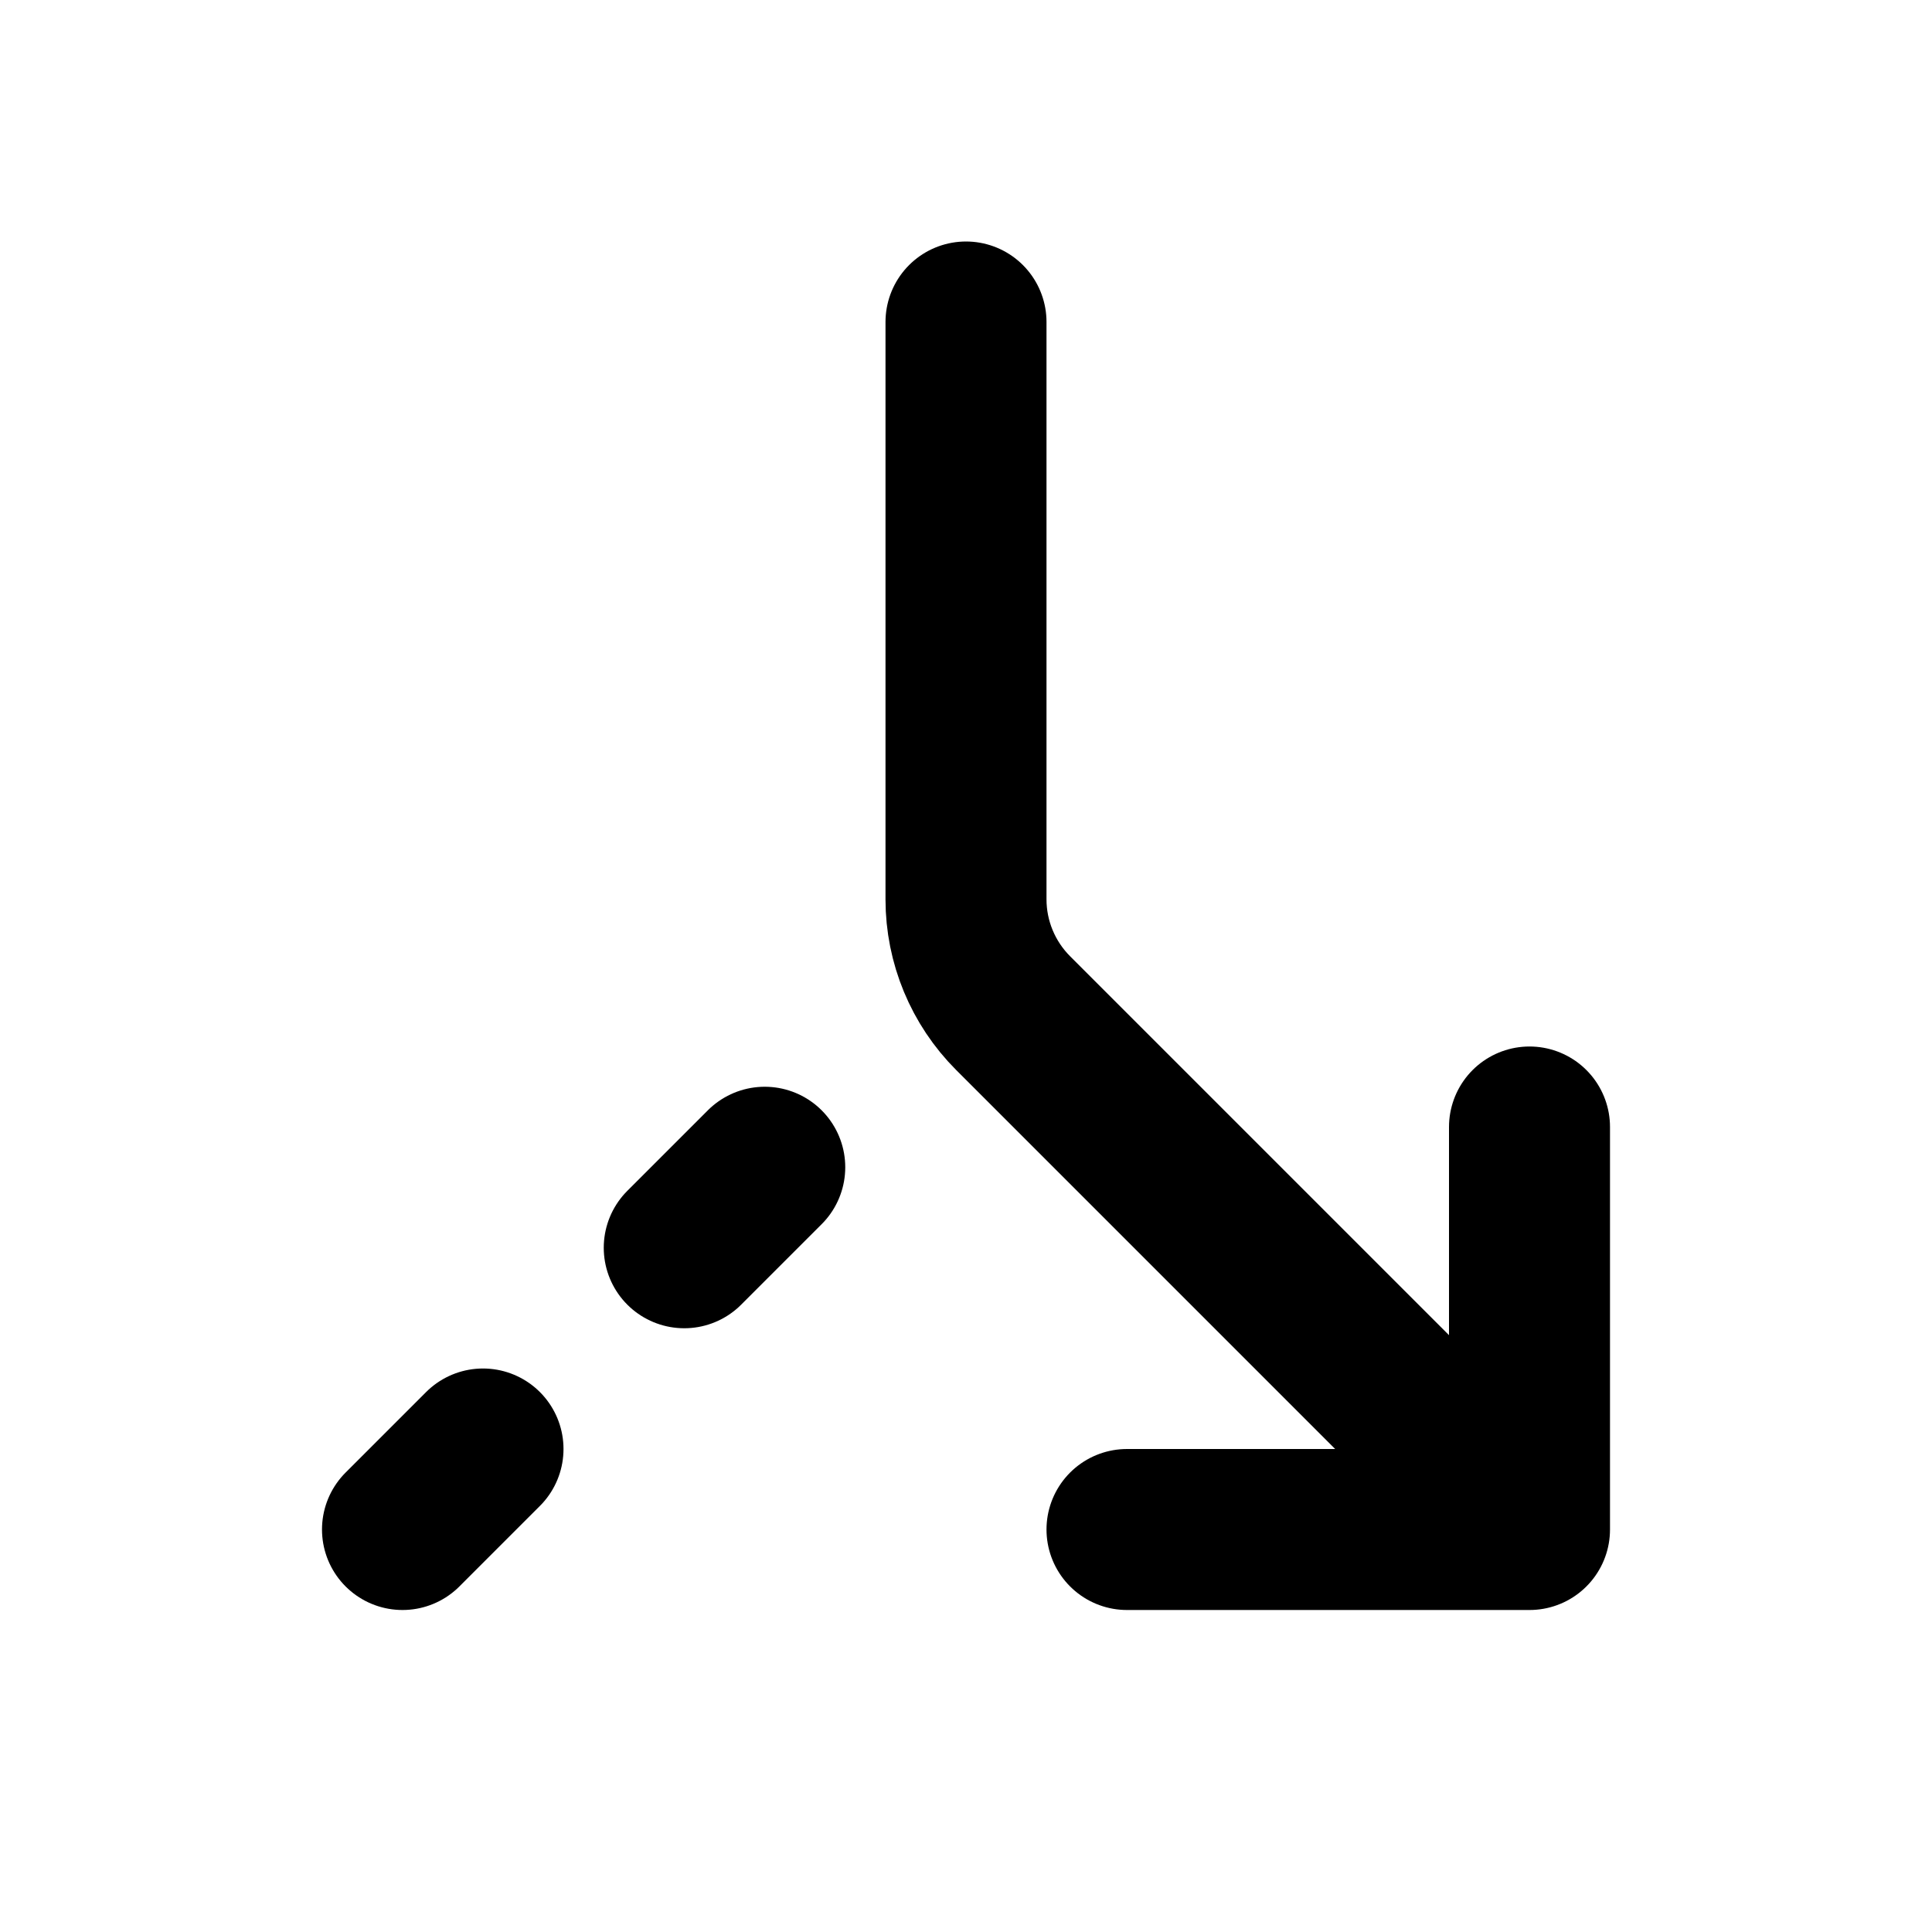
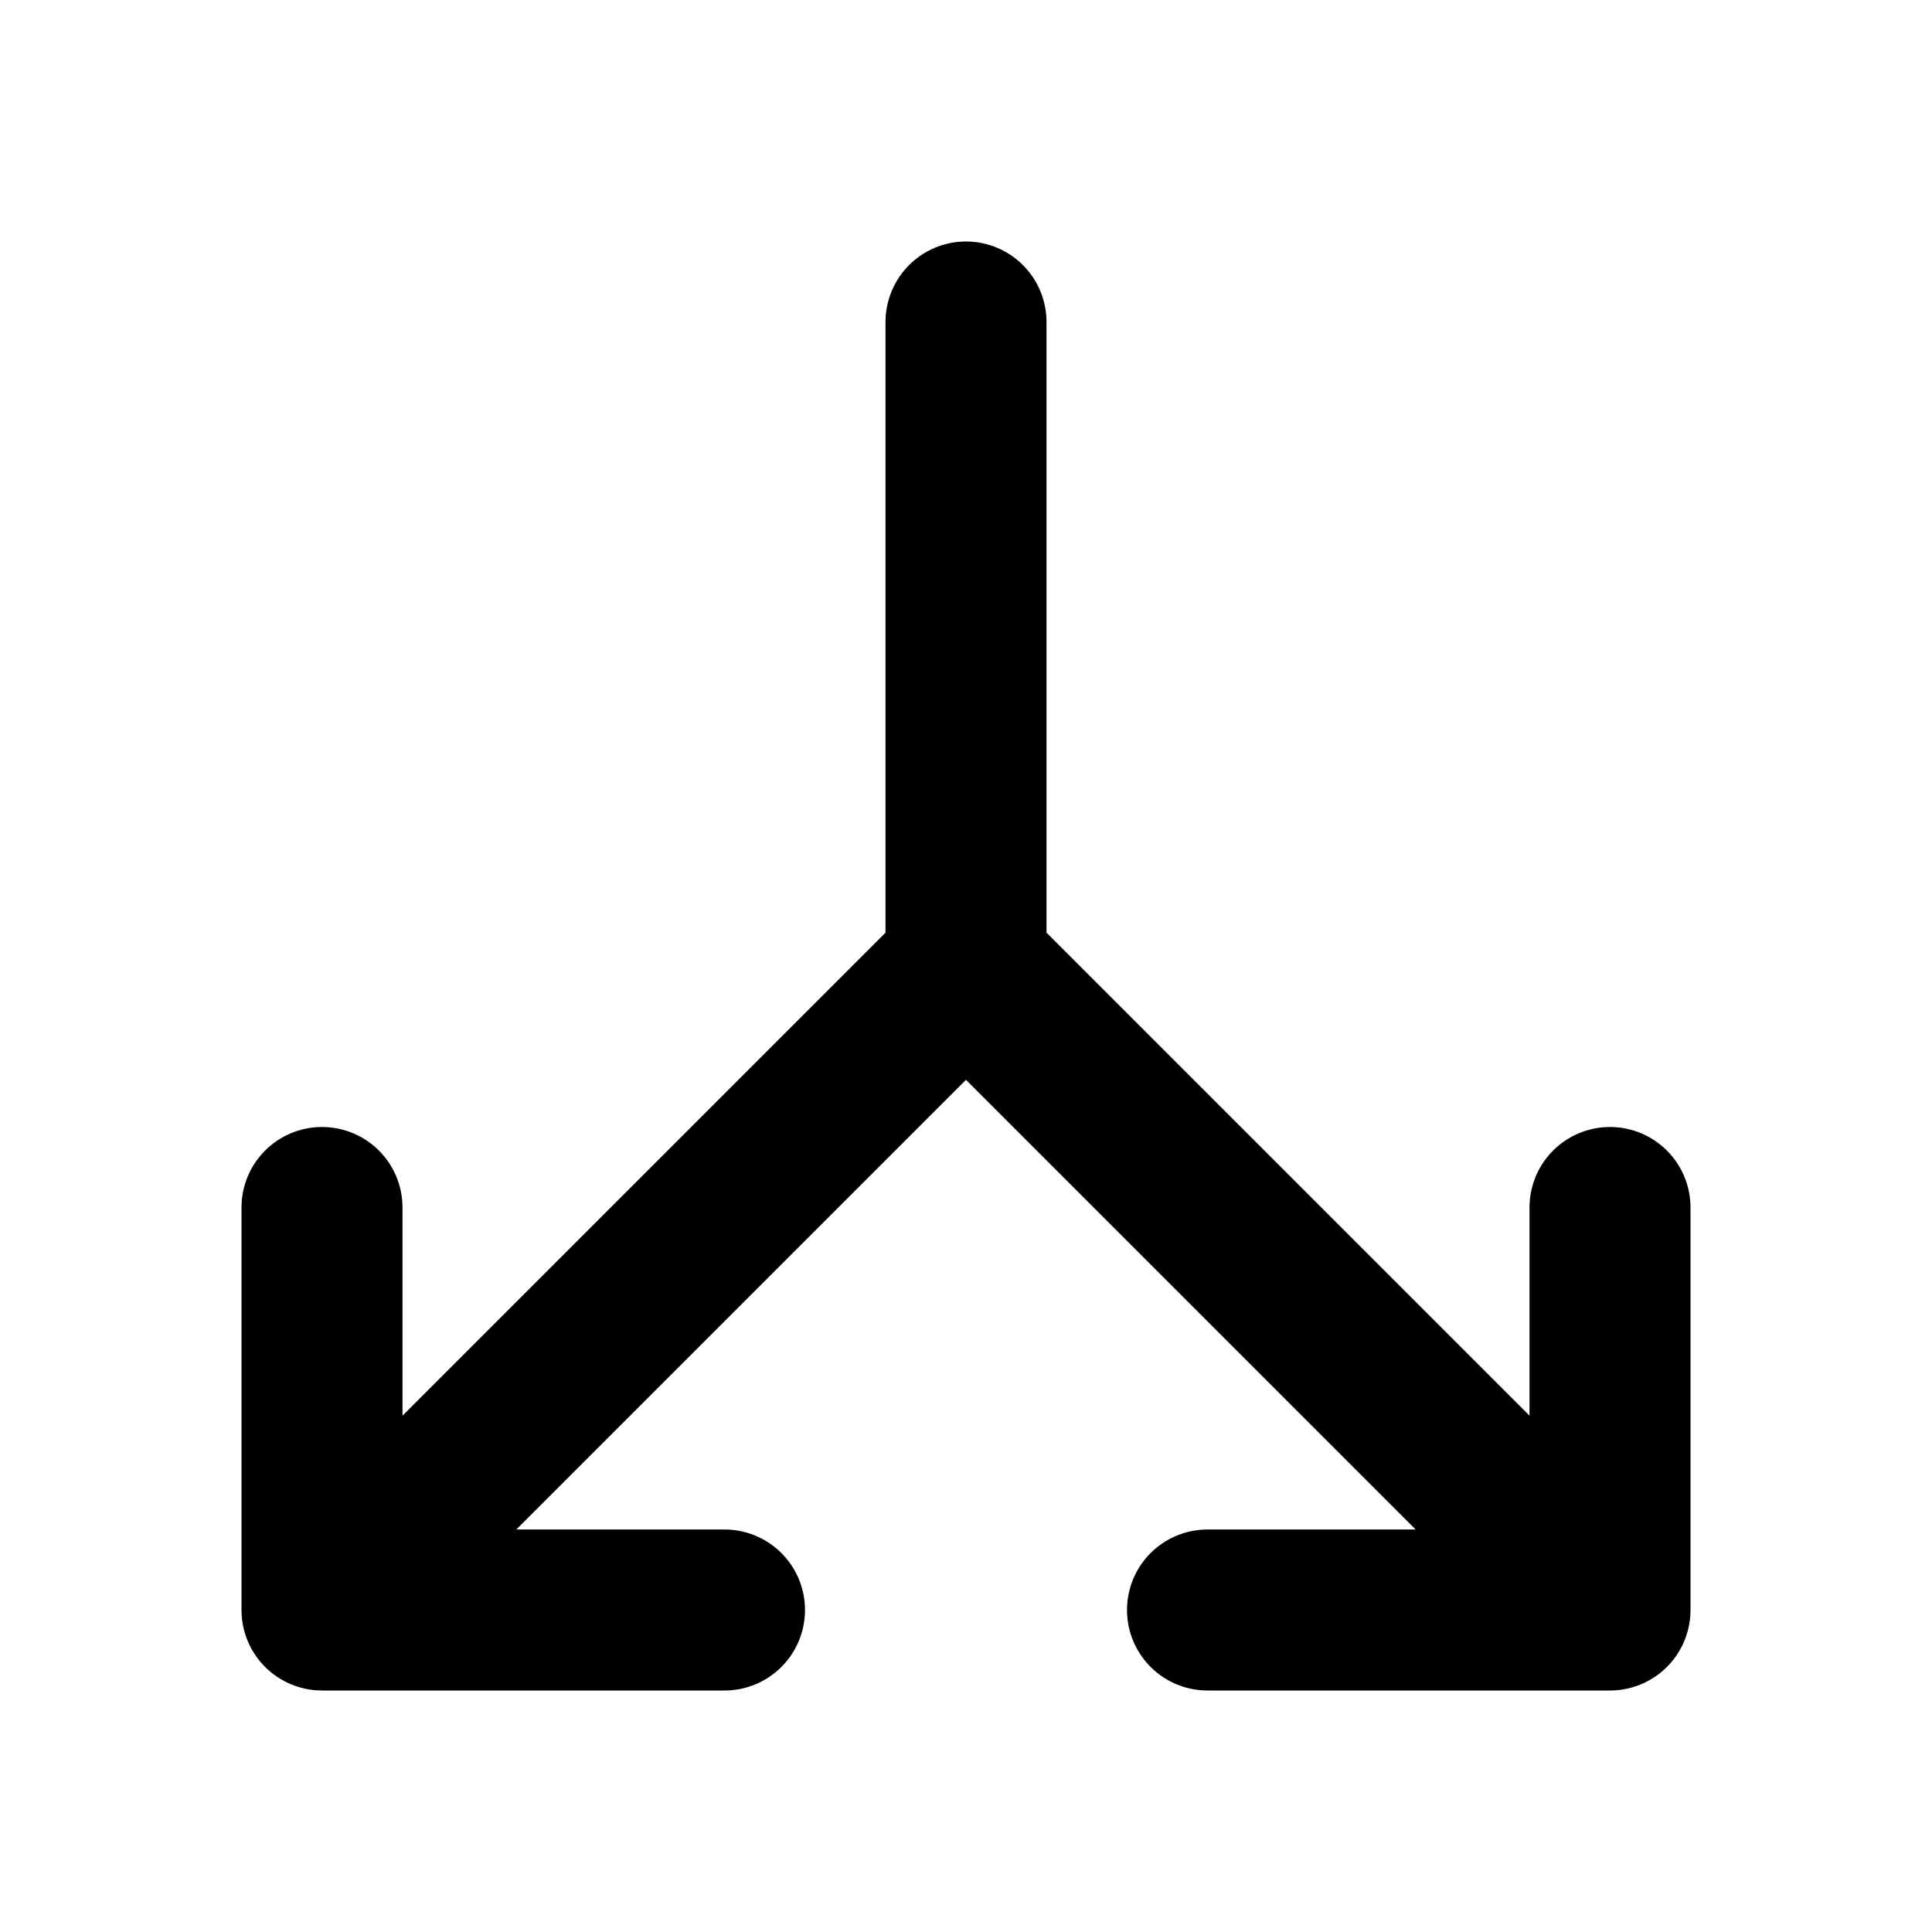
<svg xmlns="http://www.w3.org/2000/svg" aria-hidden="true" width="24" height="24" viewBox="0 0 24 24" fill="none">
-   <path d="M12 4V11.172C12 11.702 12.211 12.211 12.586 12.586L18 18" stroke="currentColor" stroke-width="2" stroke-linecap="round" stroke-linejoin="round" />
-   <path d="M19 14V19H14" stroke="currentColor" stroke-width="2" stroke-linecap="round" stroke-linejoin="round" />
-   <path d="M5 19L6 18" stroke="currentColor" stroke-width="2" stroke-linecap="round" stroke-linejoin="round" />
-   <path d="M8.5 15.5L9.5 14.5" stroke="currentColor" stroke-width="2" stroke-linecap="round" stroke-linejoin="round" />
+   <path d="M15 20H20V15" stroke="currentColor" stroke-width="2" stroke-linecap="round" stroke-linejoin="round" />
+   <path d="M4 15V20H9" stroke="currentColor" stroke-width="2" stroke-linecap="round" stroke-linejoin="round" />
+   <path d="M12 12V4M12 12L5 19M12 12L19 19" stroke="currentColor" stroke-width="2" stroke-linecap="round" stroke-linejoin="round" />
</svg>
